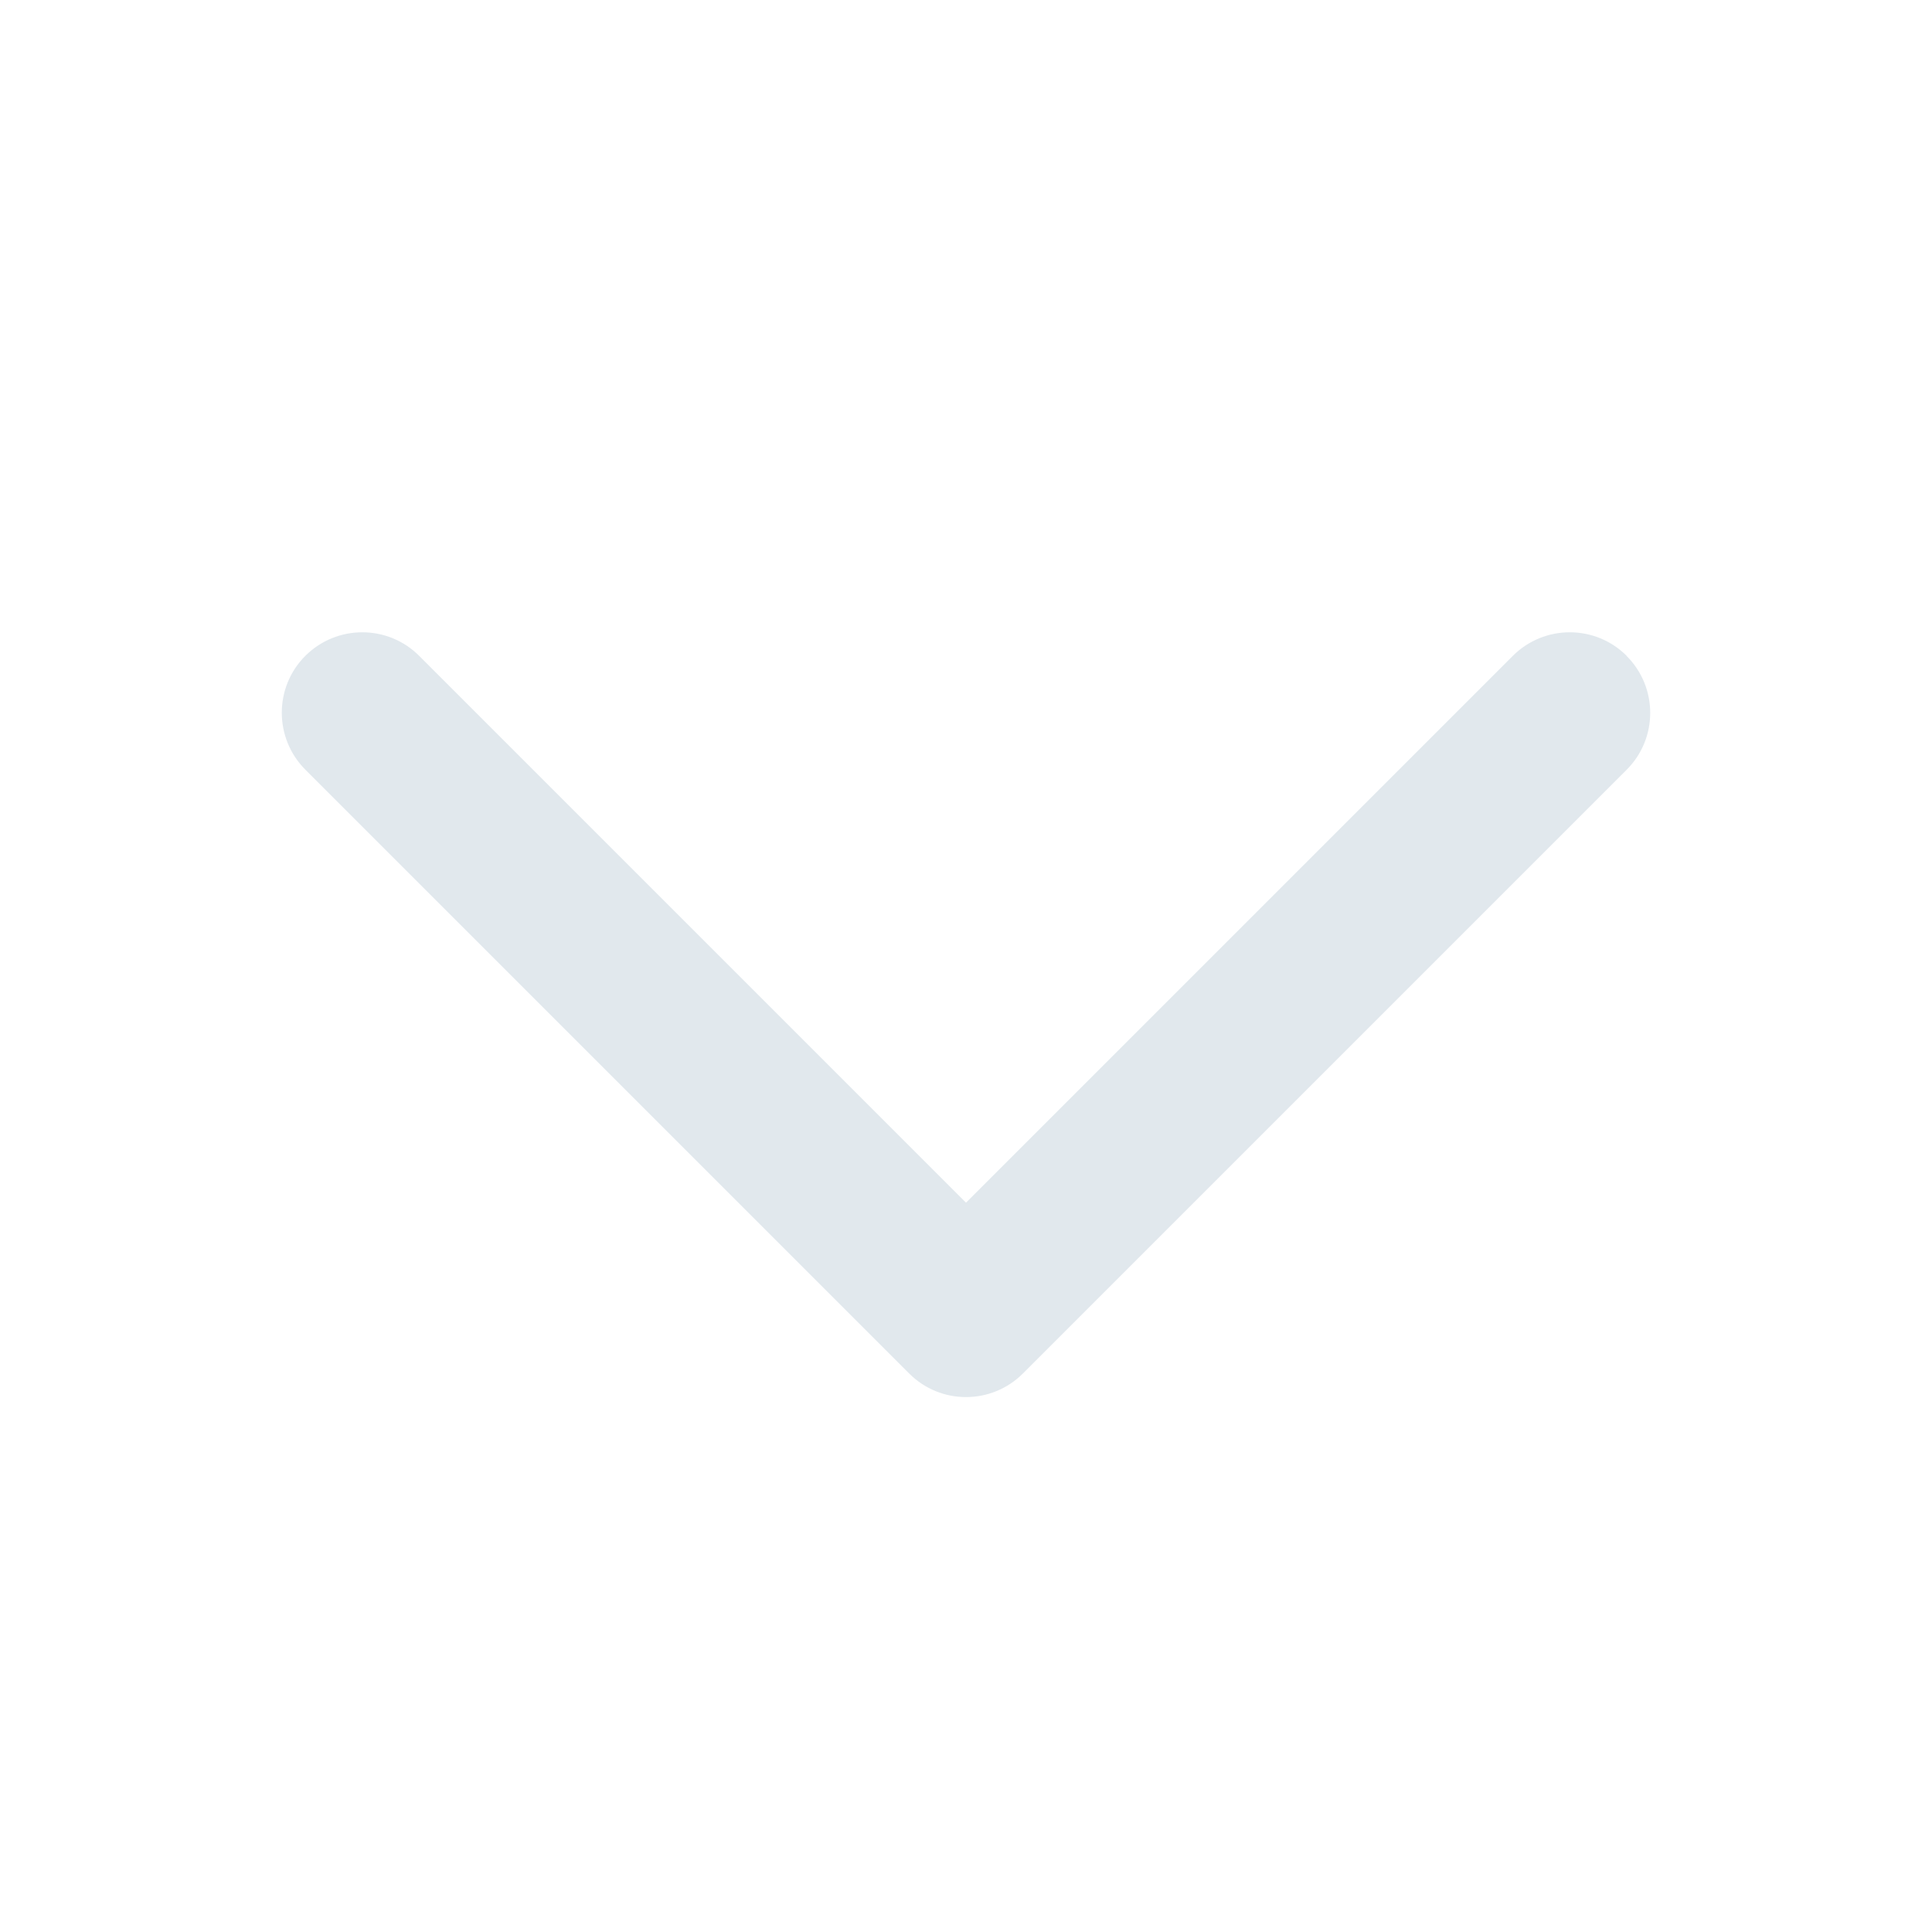
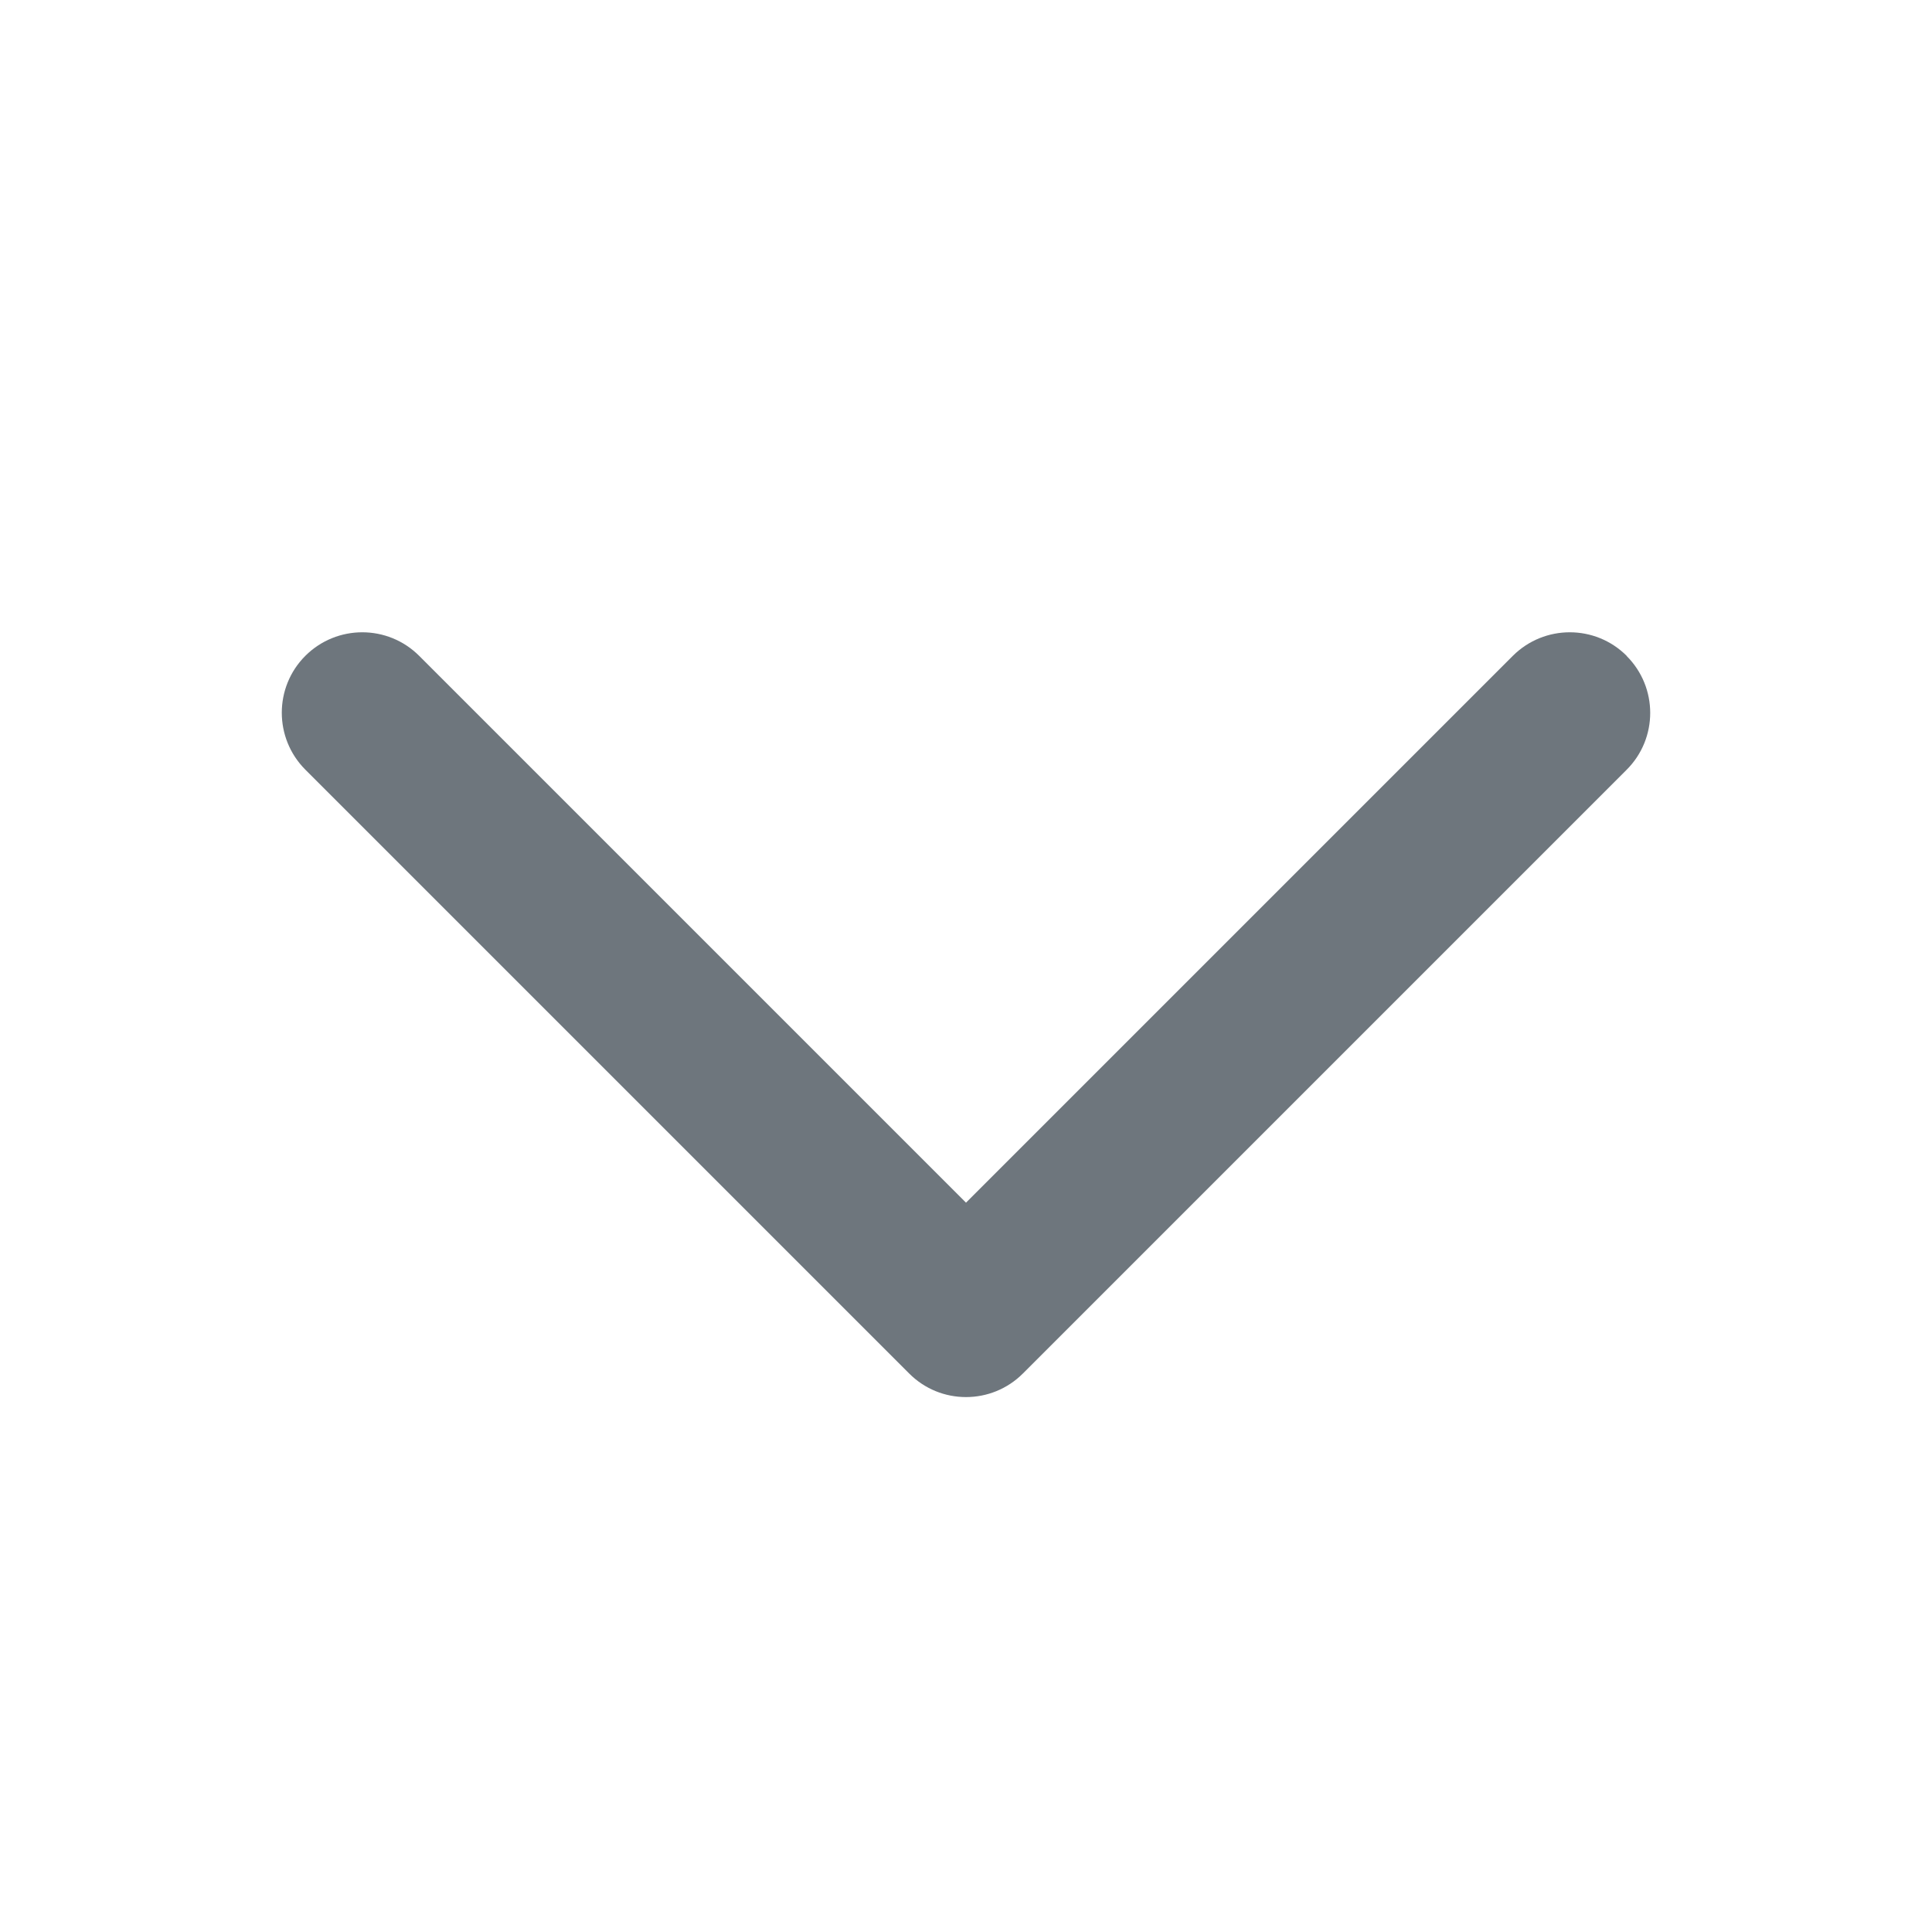
- <svg xmlns="http://www.w3.org/2000/svg" width="24" height="24" viewBox="0 0 24 24" fill="none">
-   <path d="M20.207 8.147C19.817 7.757 19.184 7.757 18.793 8.147L12 14.94L5.207 8.147C4.817 7.757 4.184 7.757 3.793 8.147C3.403 8.537 3.403 9.17 3.793 9.561L11.293 17.061C11.488 17.257 11.743 17.355 12 17.355C12.257 17.355 12.512 17.257 12.707 17.062L20.207 9.562C20.597 9.172 20.597 8.54 20.207 8.149V8.147Z" fill="#E1E8ED" />
+ <svg xmlns="http://www.w3.org/2000/svg" width="15" height="15" viewBox="0 0 24 24" fill="none">
+   <path d="M20.207 8.147C19.817 7.757 19.184 7.757 18.793 8.147L12 14.94L5.207 8.147C4.817 7.757 4.184 7.757 3.793 8.147C3.403 8.537 3.403 9.17 3.793 9.561L11.293 17.061C11.488 17.257 11.743 17.355 12 17.355C12.257 17.355 12.512 17.257 12.707 17.062L20.207 9.562C20.597 9.172 20.597 8.54 20.207 8.149V8.147Z" fill="#6E767D" />
</svg>
